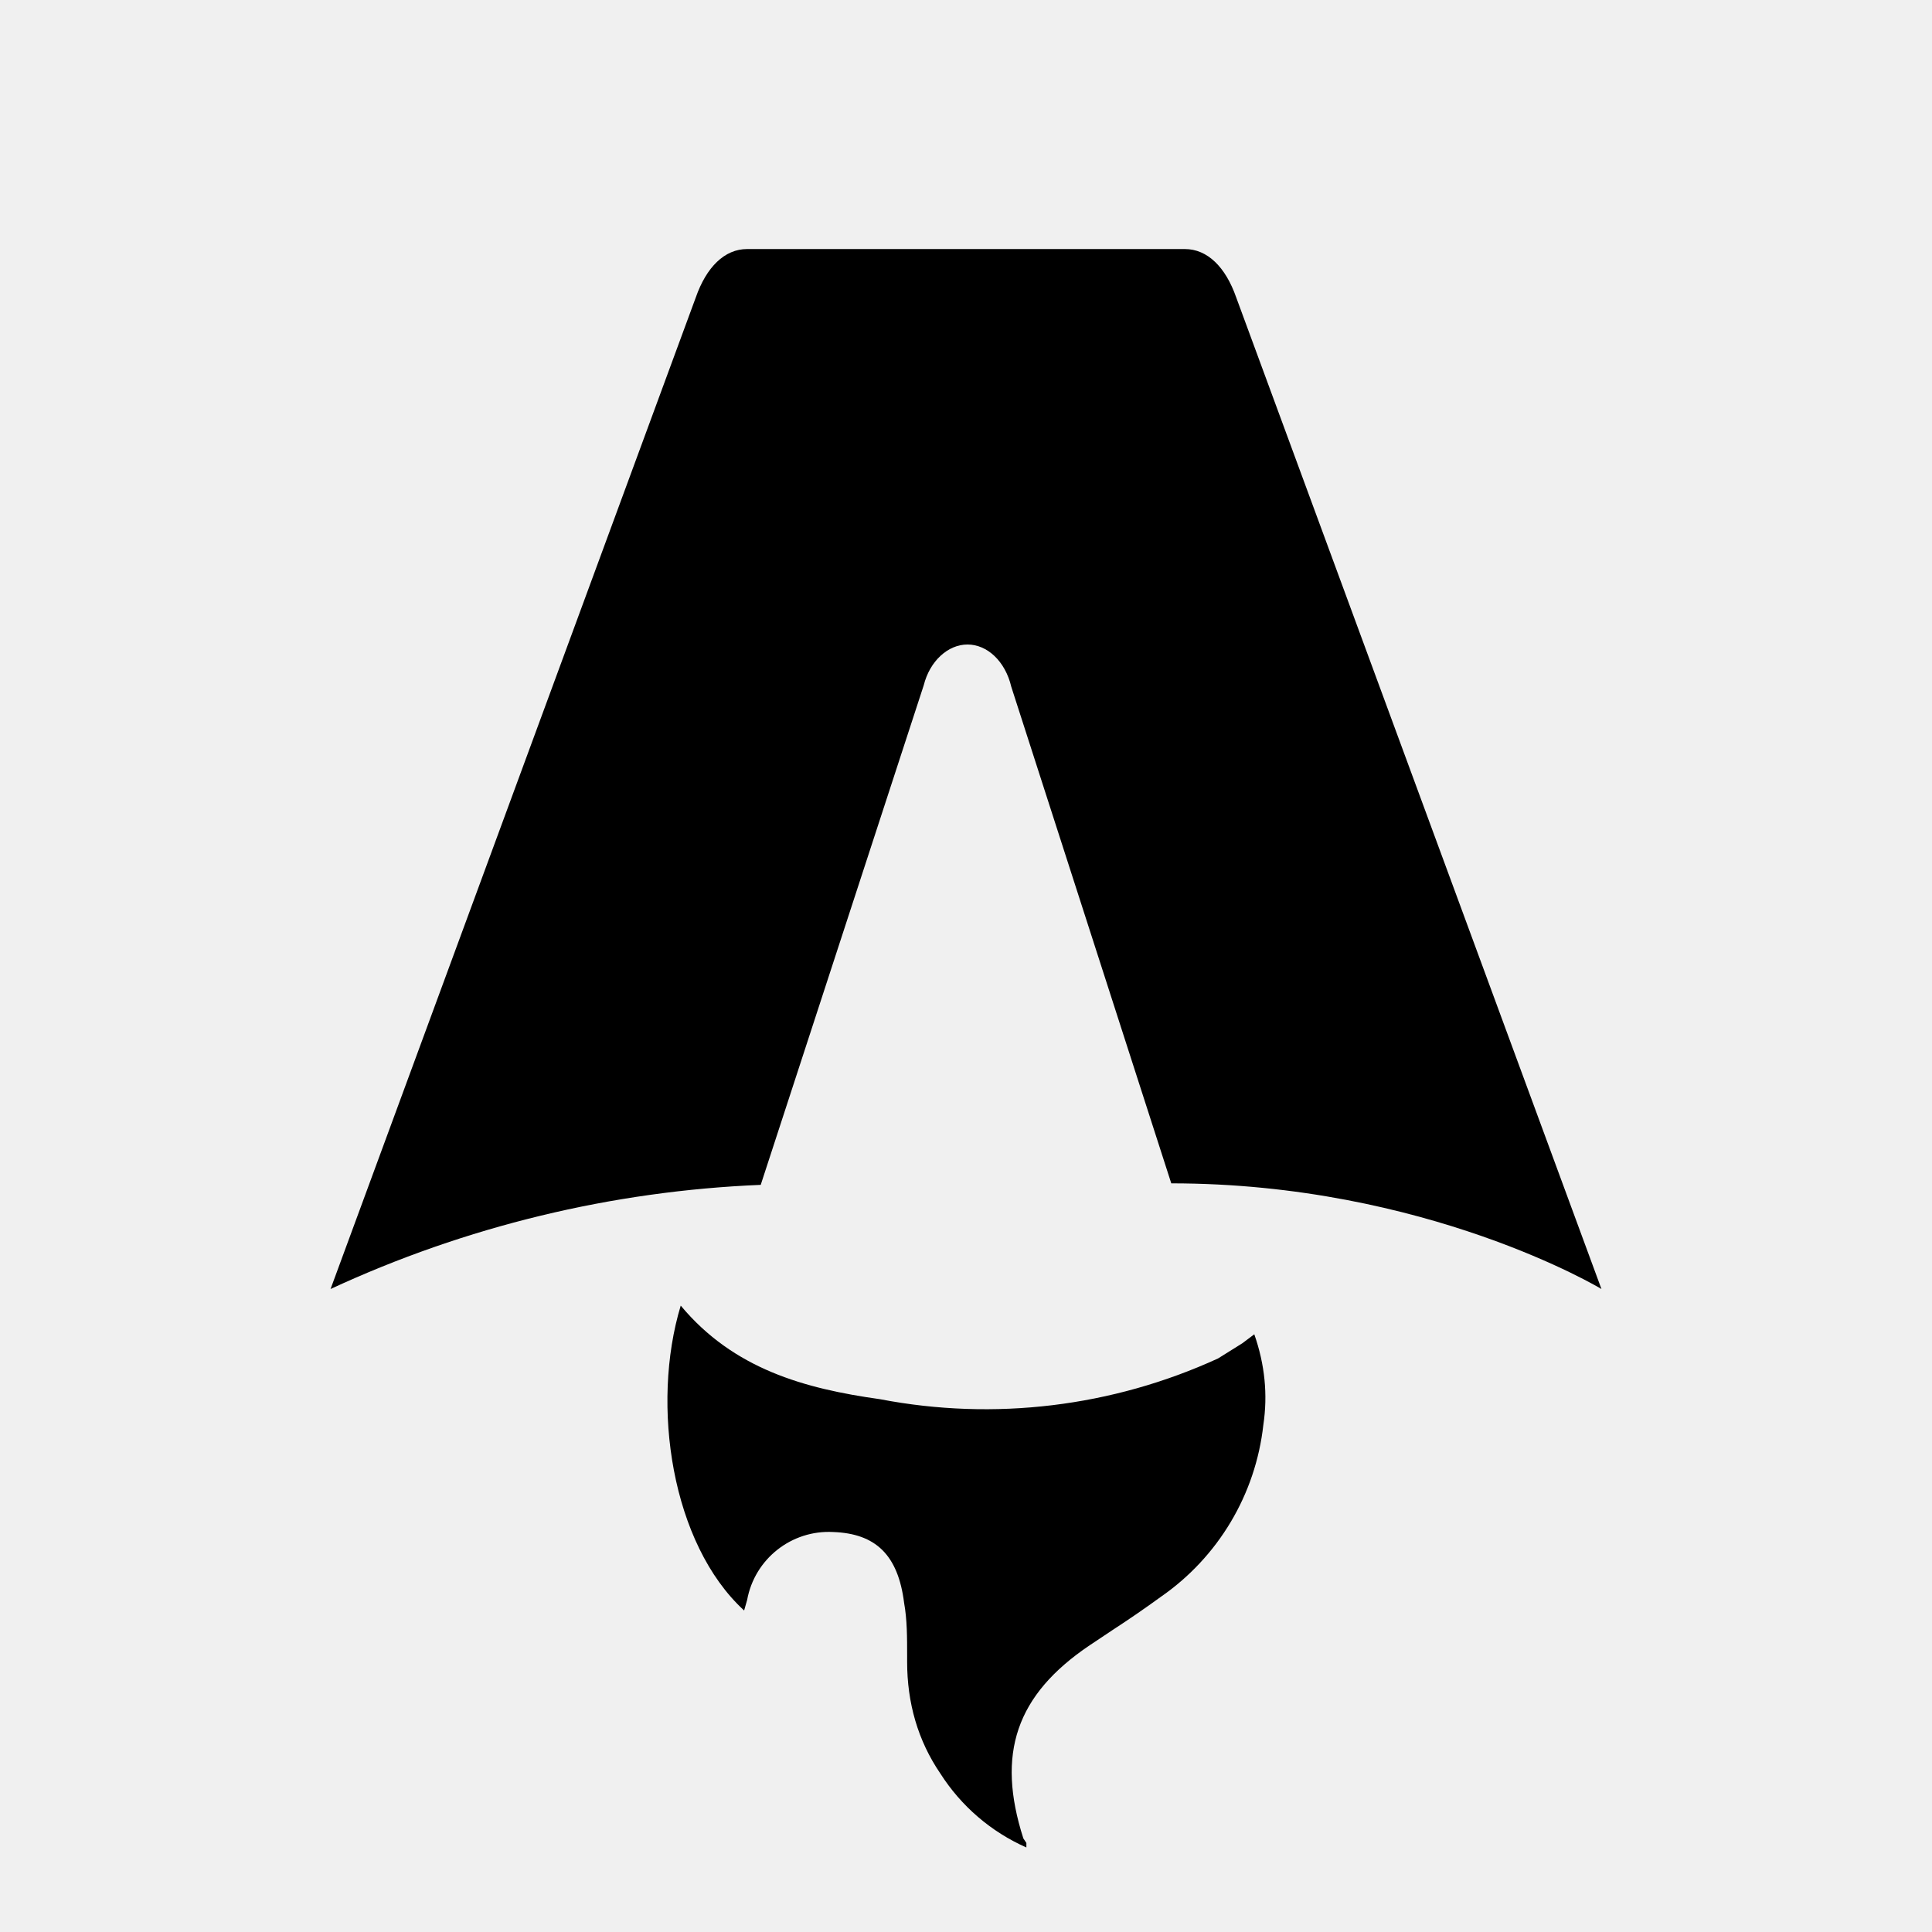
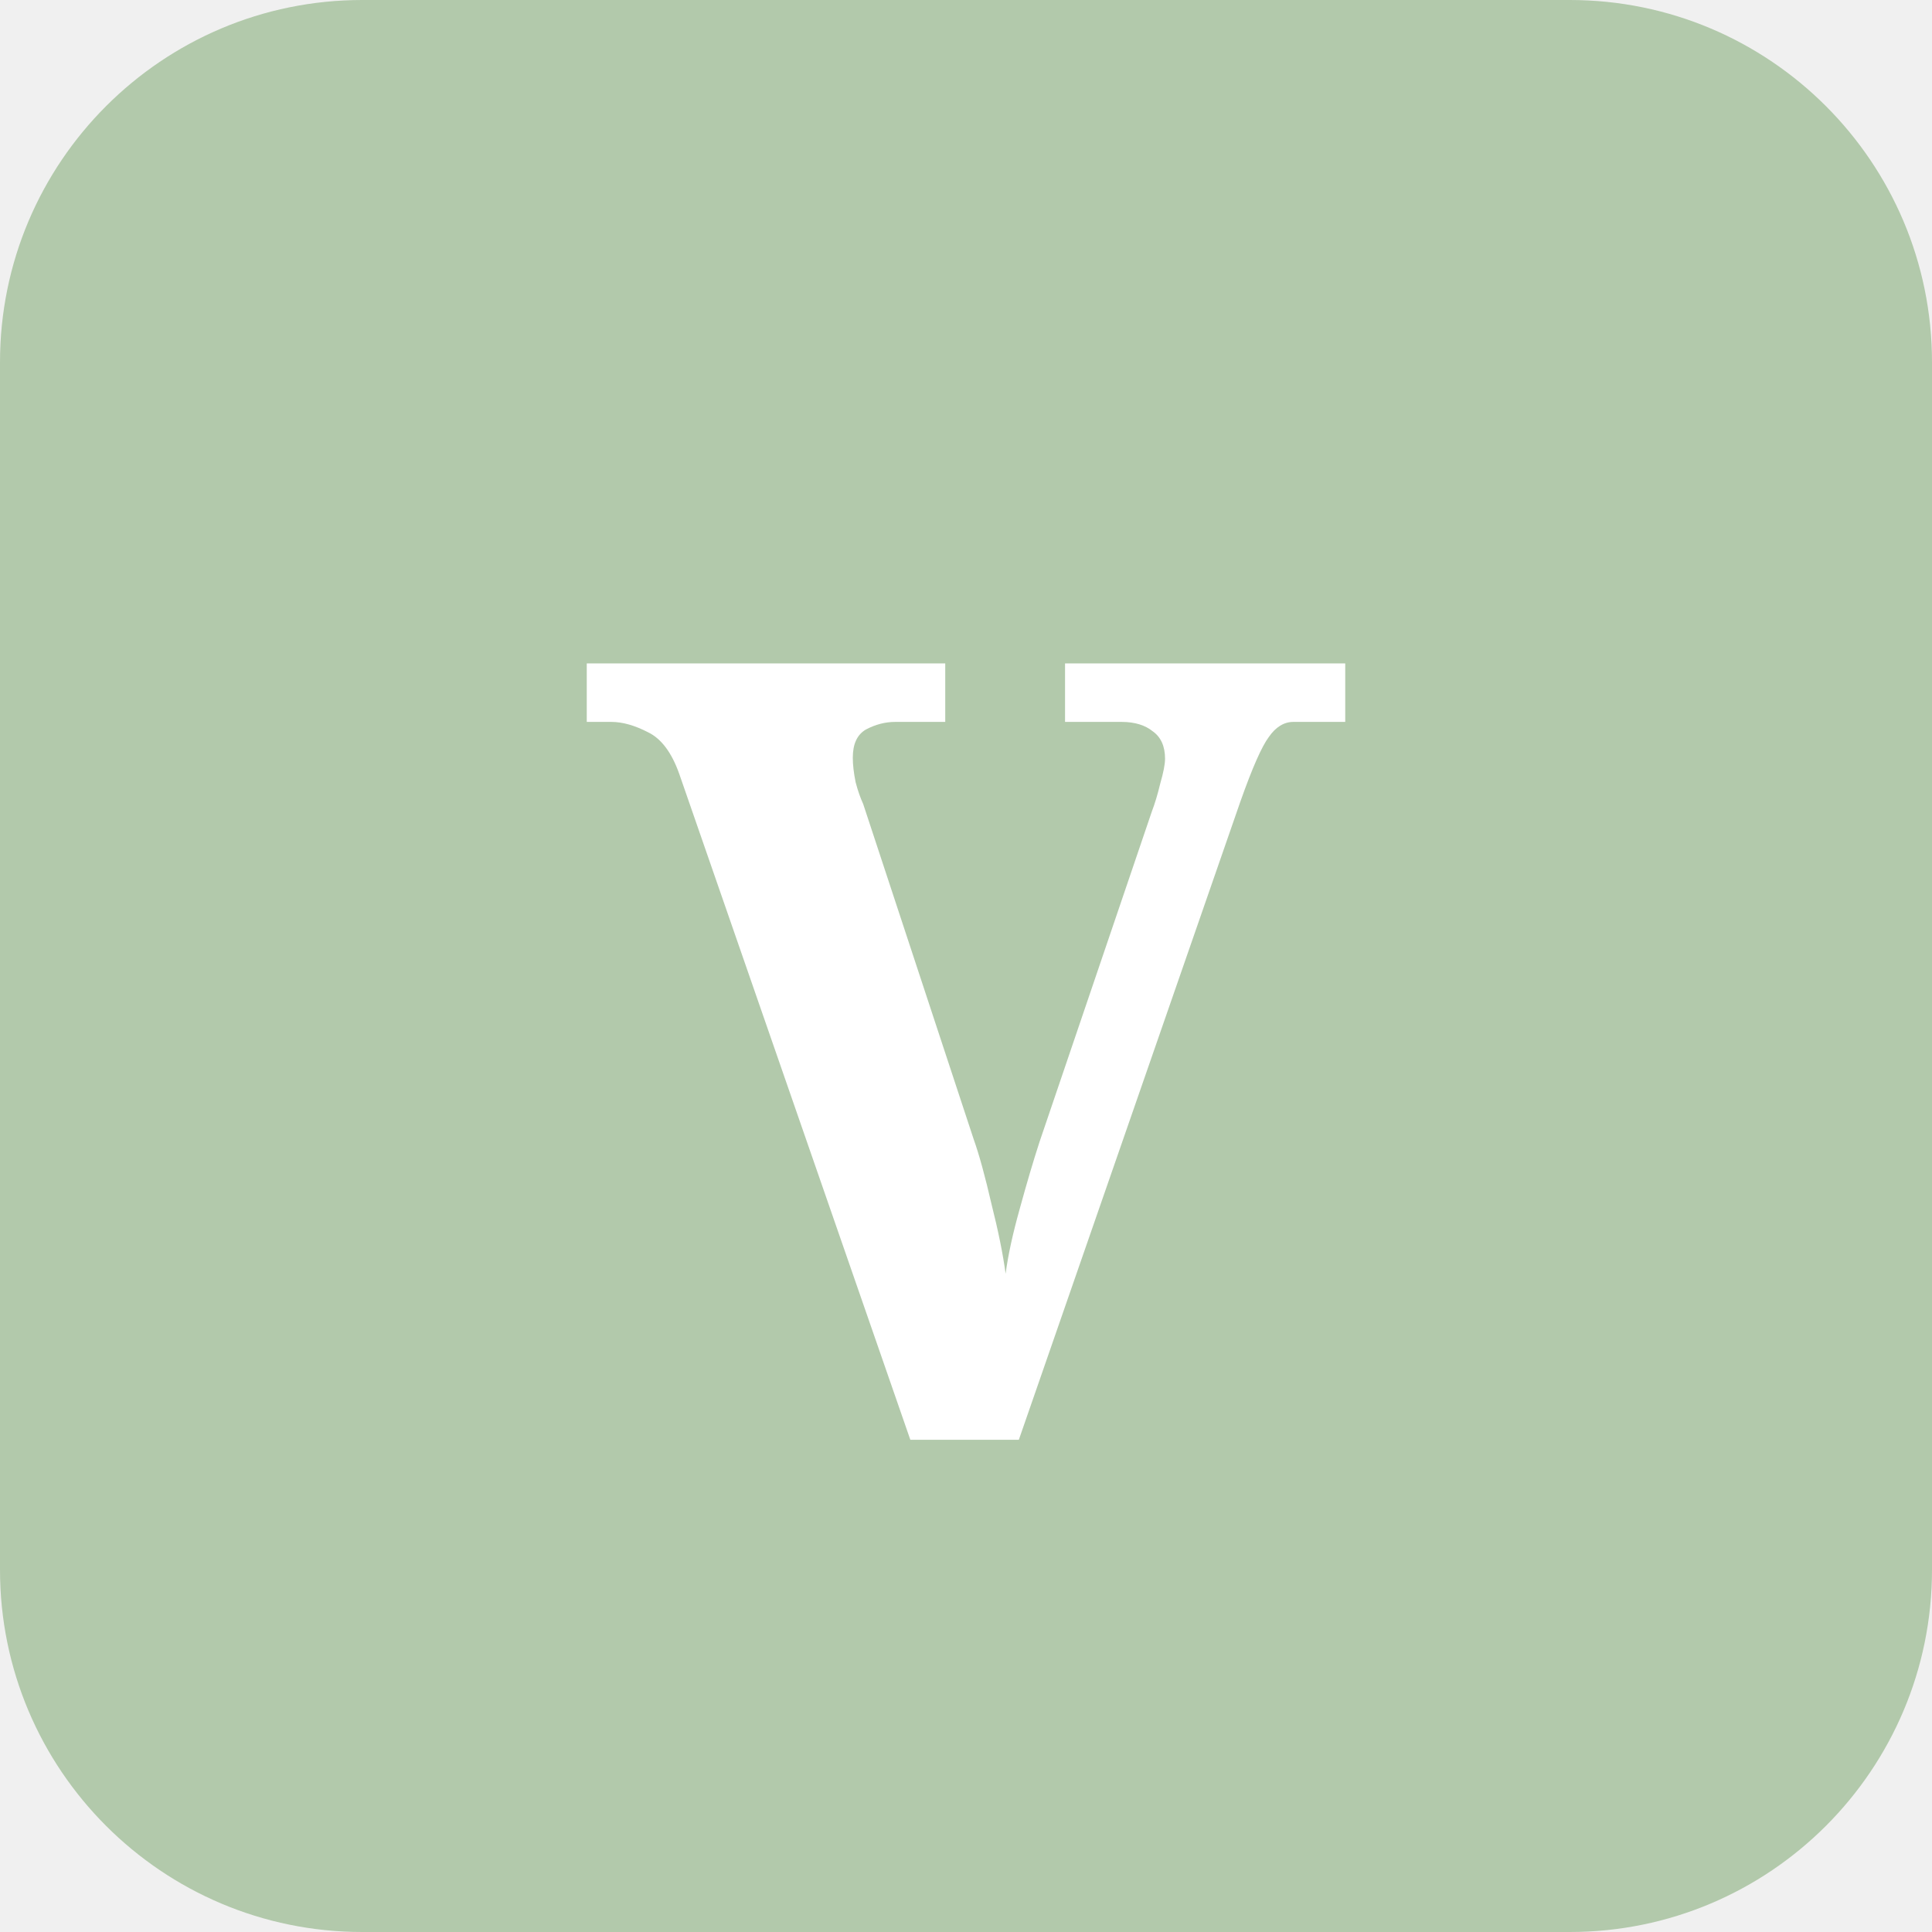
- <svg xmlns="http://www.w3.org/2000/svg" fill="none" viewBox="0 0 128 128">
-   <path d="M50.4 78.5a75.1 75.1 0 0 0-28.5 6.9l24.2-65.7c.7-2 1.9-3.2 3.4-3.2h29c1.5 0 2.7 1.2 3.4 3.2l24.2 65.7s-11.6-7-28.5-7L67 45.5c-.4-1.7-1.6-2.8-2.9-2.8-1.3 0-2.5 1.1-2.9 2.7L50.4 78.5Zm-1.1 28.2Zm-4.2-20.2c-2 6.6-.6 15.8 4.2 20.2a17.5 17.5 0 0 1 .2-.7 5.5 5.5 0 0 1 5.7-4.5c2.8.1 4.3 1.5 4.7 4.7.2 1.1.2 2.3.2 3.5v.4c0 2.7.7 5.2 2.2 7.4a13 13 0 0 0 5.7 4.9v-.3l-.2-.3c-1.8-5.6-.5-9.5 4.4-12.8l1.5-1a73 73 0 0 0 3.2-2.2 16 16 0 0 0 6.8-11.4c.3-2 .1-4-.6-6l-.8.6-1.6 1a37 37 0 0 1-22.4 2.7c-5-.7-9.7-2-13.2-6.2Z" />
-   <style>
-         path { fill: #000; }
-         @media (prefers-color-scheme: dark) {
-             path { fill: #FFF; }
-         }
-     </style>
+ <svg xmlns="http://www.w3.org/2000/svg" viewBox="0 0 32 32">
+   <rect width="32" height="32" rx="6" fill="#B2C9AB" />
+   <text x="50%" y="55%" dominant-baseline="middle" text-anchor="middle" font-family="serif" font-size="18" font-weight="bold" fill="white">V</text>
</svg>
